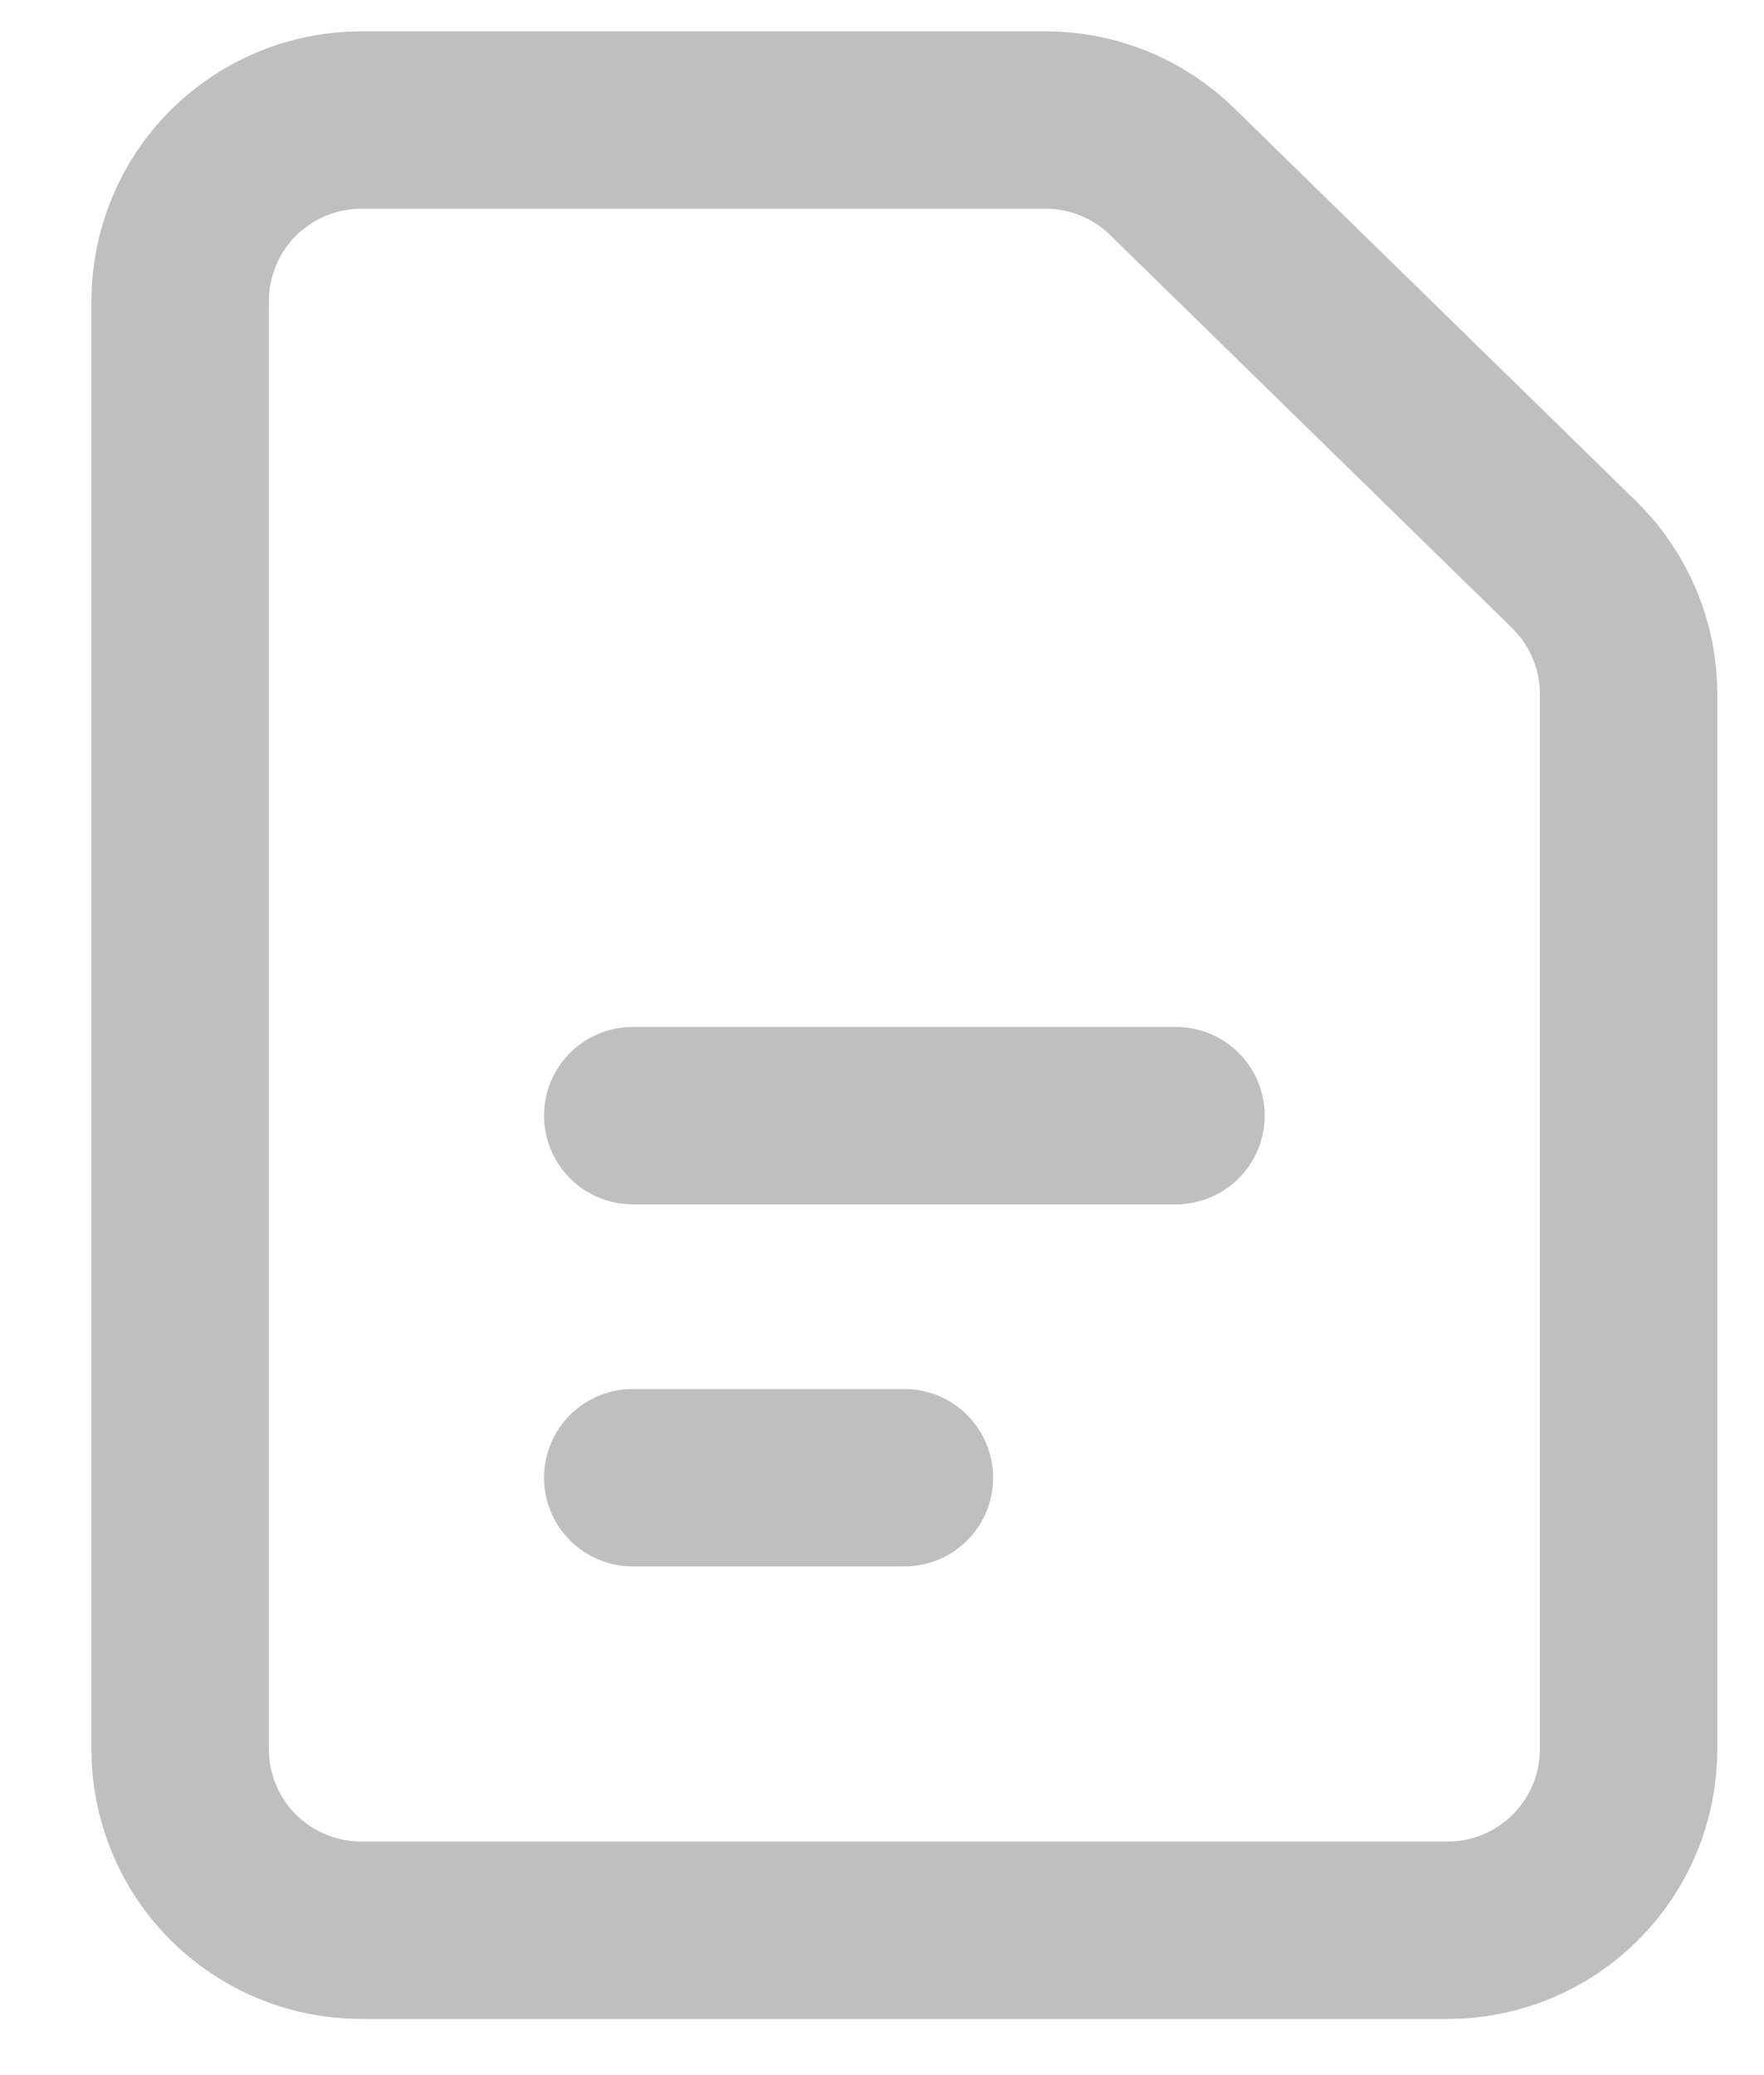
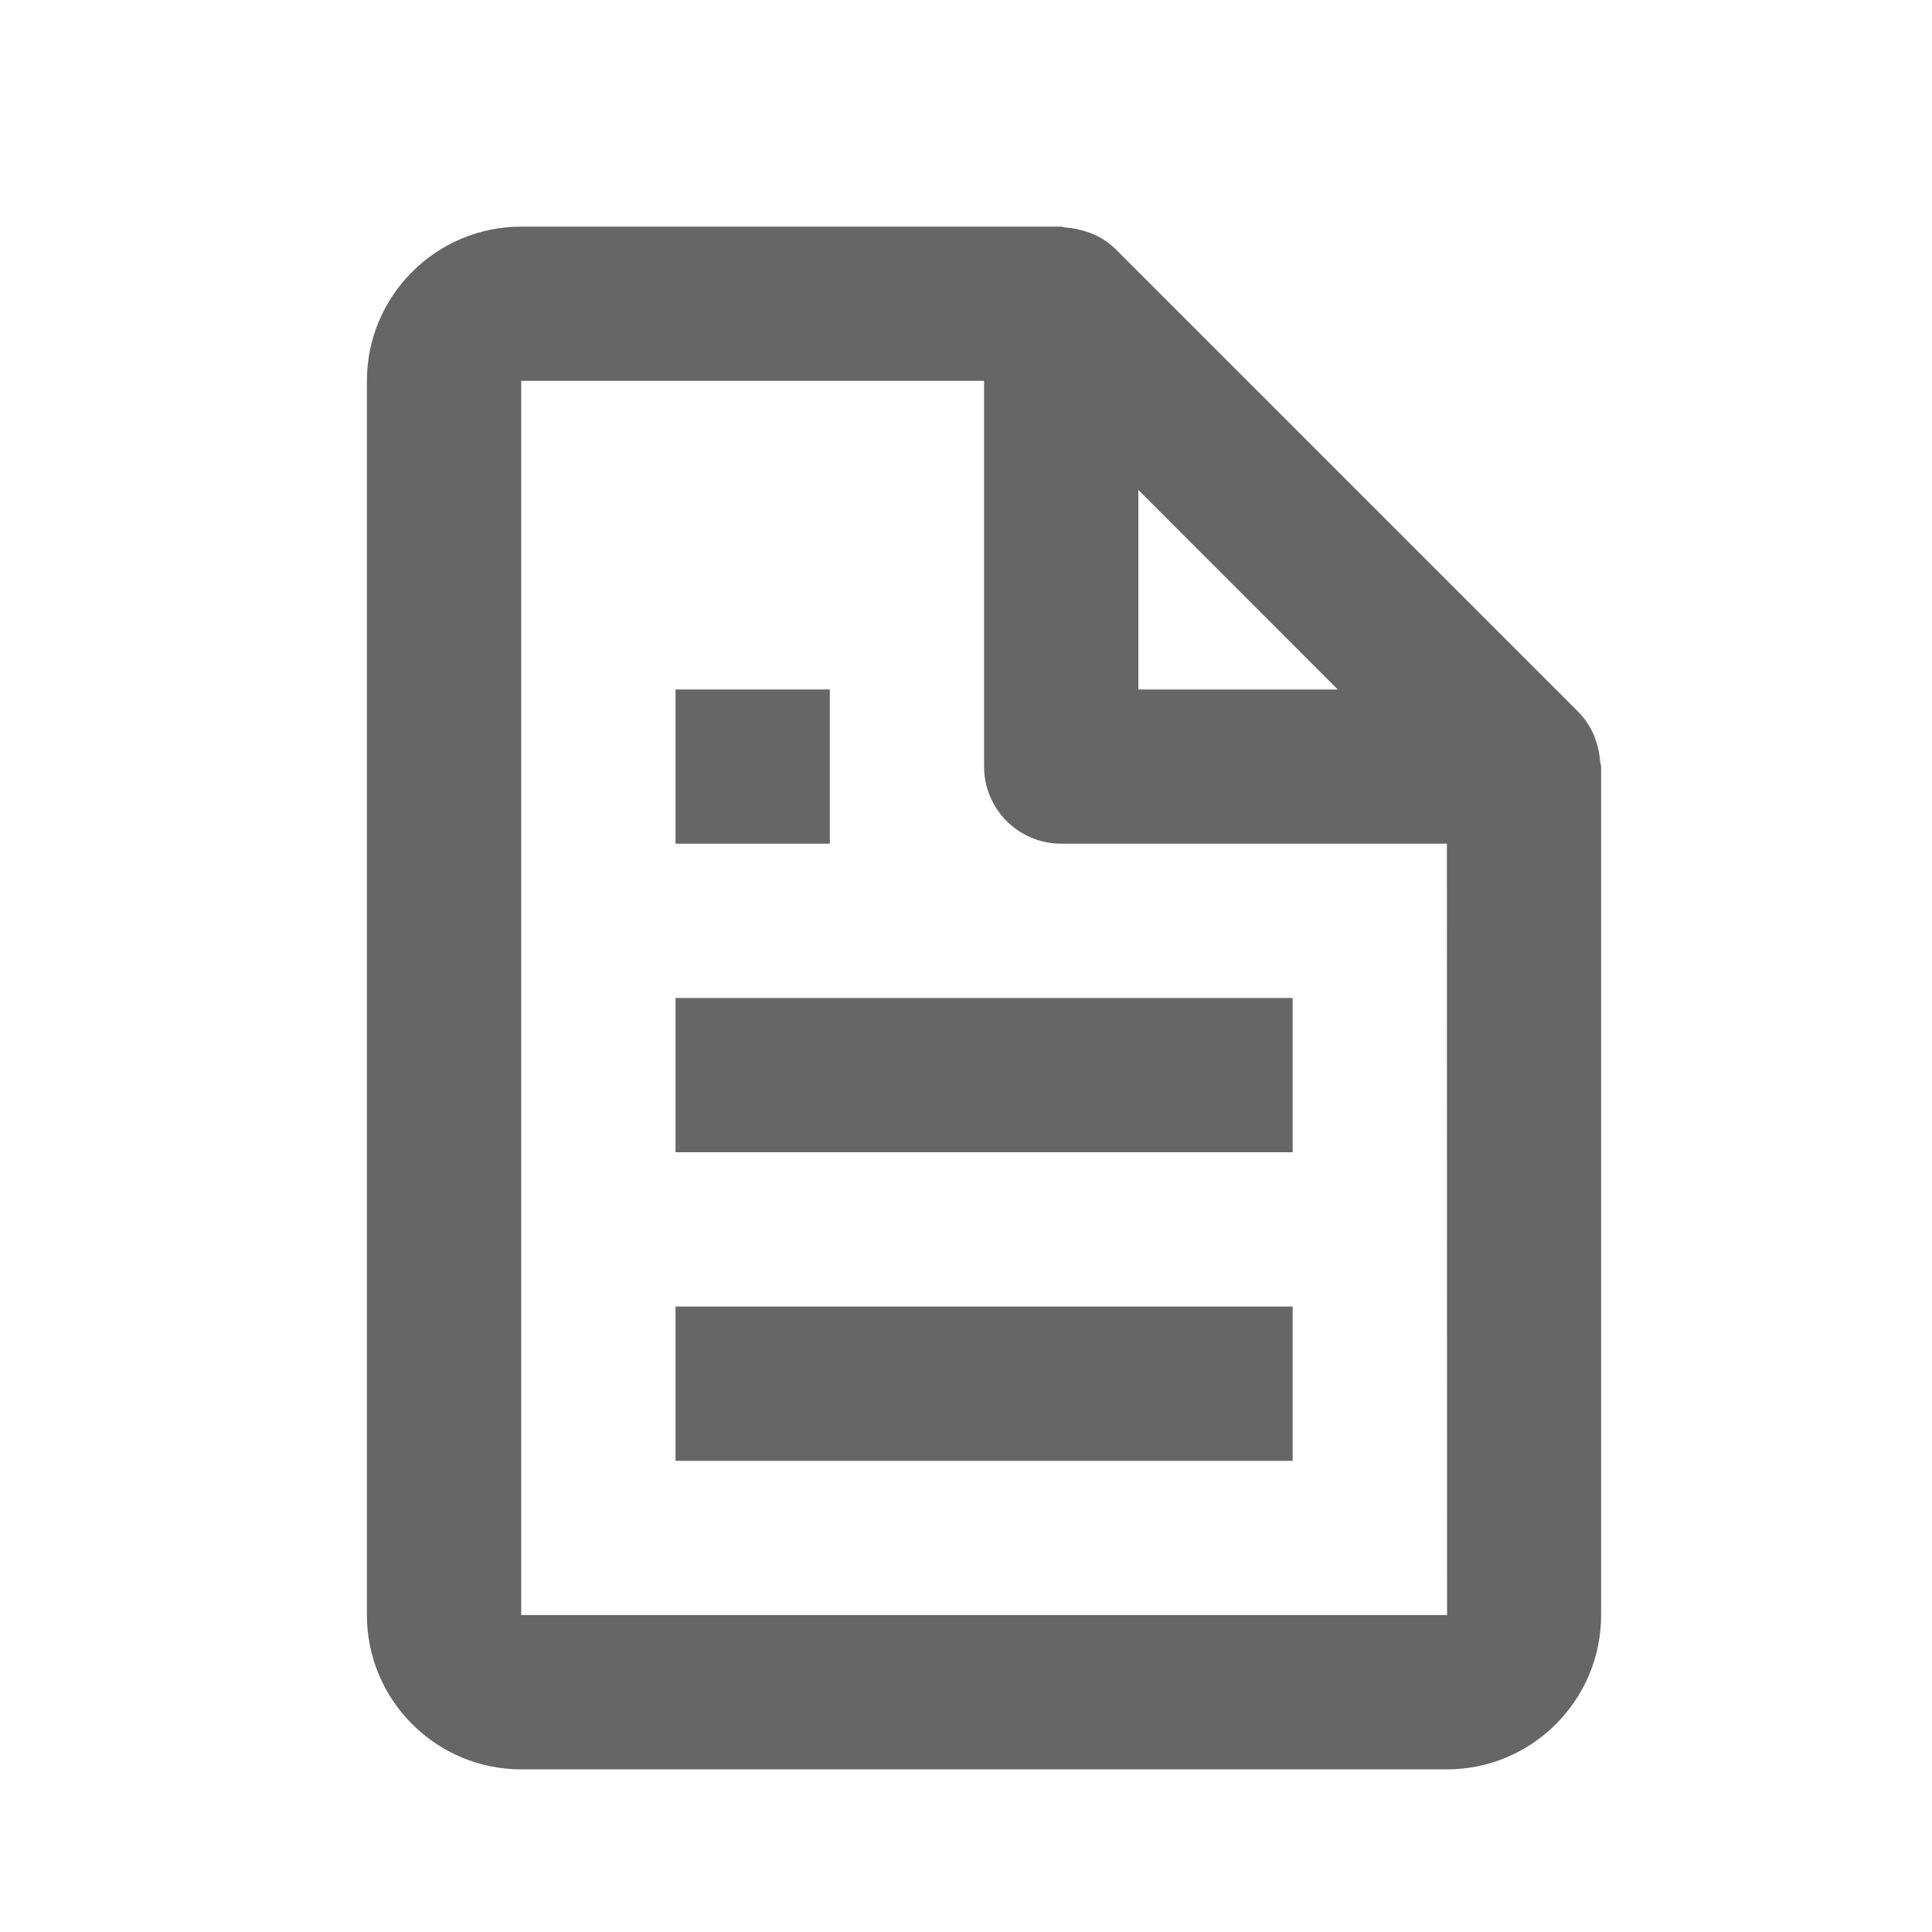
- <svg xmlns="http://www.w3.org/2000/svg" width="17" height="20" viewBox="0 0 17 20" fill="none">
-   <path d="M6.098 10.753H11.333M6.098 14.243H8.716M1.736 2.902V16.86C1.736 17.323 1.92 17.767 2.247 18.094C2.575 18.421 3.018 18.605 3.481 18.605H13.95C14.413 18.605 14.857 18.421 15.184 18.094C15.511 17.767 15.695 17.323 15.695 16.86V6.69C15.695 6.457 15.649 6.227 15.558 6.013C15.468 5.799 15.336 5.605 15.17 5.442L11.296 1.654C10.97 1.335 10.533 1.157 10.077 1.157H3.481C3.018 1.157 2.575 1.341 2.247 1.668C1.92 1.995 1.736 2.439 1.736 2.902Z" stroke="#BFBFBF" stroke-width="1.71" stroke-linecap="round" stroke-linejoin="round" />
+ <svg xmlns="http://www.w3.org/2000/svg" width="23" height="23" viewBox="0 0 23 23" fill="currentColor">
+   <path d="M18.972 8.746C18.929 8.646 18.868 8.555 18.792 8.477L13.282 2.967C13.204 2.891 13.113 2.83 13.013 2.787C12.986 2.774 12.956 2.766 12.927 2.756C12.85 2.73 12.77 2.714 12.689 2.709C12.67 2.708 12.652 2.698 12.633 2.698H6.205C5.192 2.698 4.368 3.521 4.368 4.534V19.227C4.368 20.24 5.192 21.064 6.205 21.064H17.225C18.238 21.064 19.061 20.24 19.061 19.227V9.126C19.061 9.107 19.051 9.089 19.05 9.069C19.044 8.988 19.029 8.908 19.003 8.831C18.994 8.802 18.984 8.773 18.972 8.746ZM15.926 8.208H13.552V5.833L15.926 8.208ZM6.205 19.227V4.534H11.715V9.126C11.715 9.369 11.812 9.603 11.984 9.775C12.156 9.947 12.39 10.044 12.633 10.044H17.225L17.227 19.227H6.205Z" fill="#666666" />
+   <path d="M8.042 11.881H15.389V13.717H8.042V11.881ZM8.042 15.554H15.389V17.391H8.042V15.554ZM8.042 8.208H9.879V10.044H8.042V8.208Z" fill="#666666" />
</svg>
